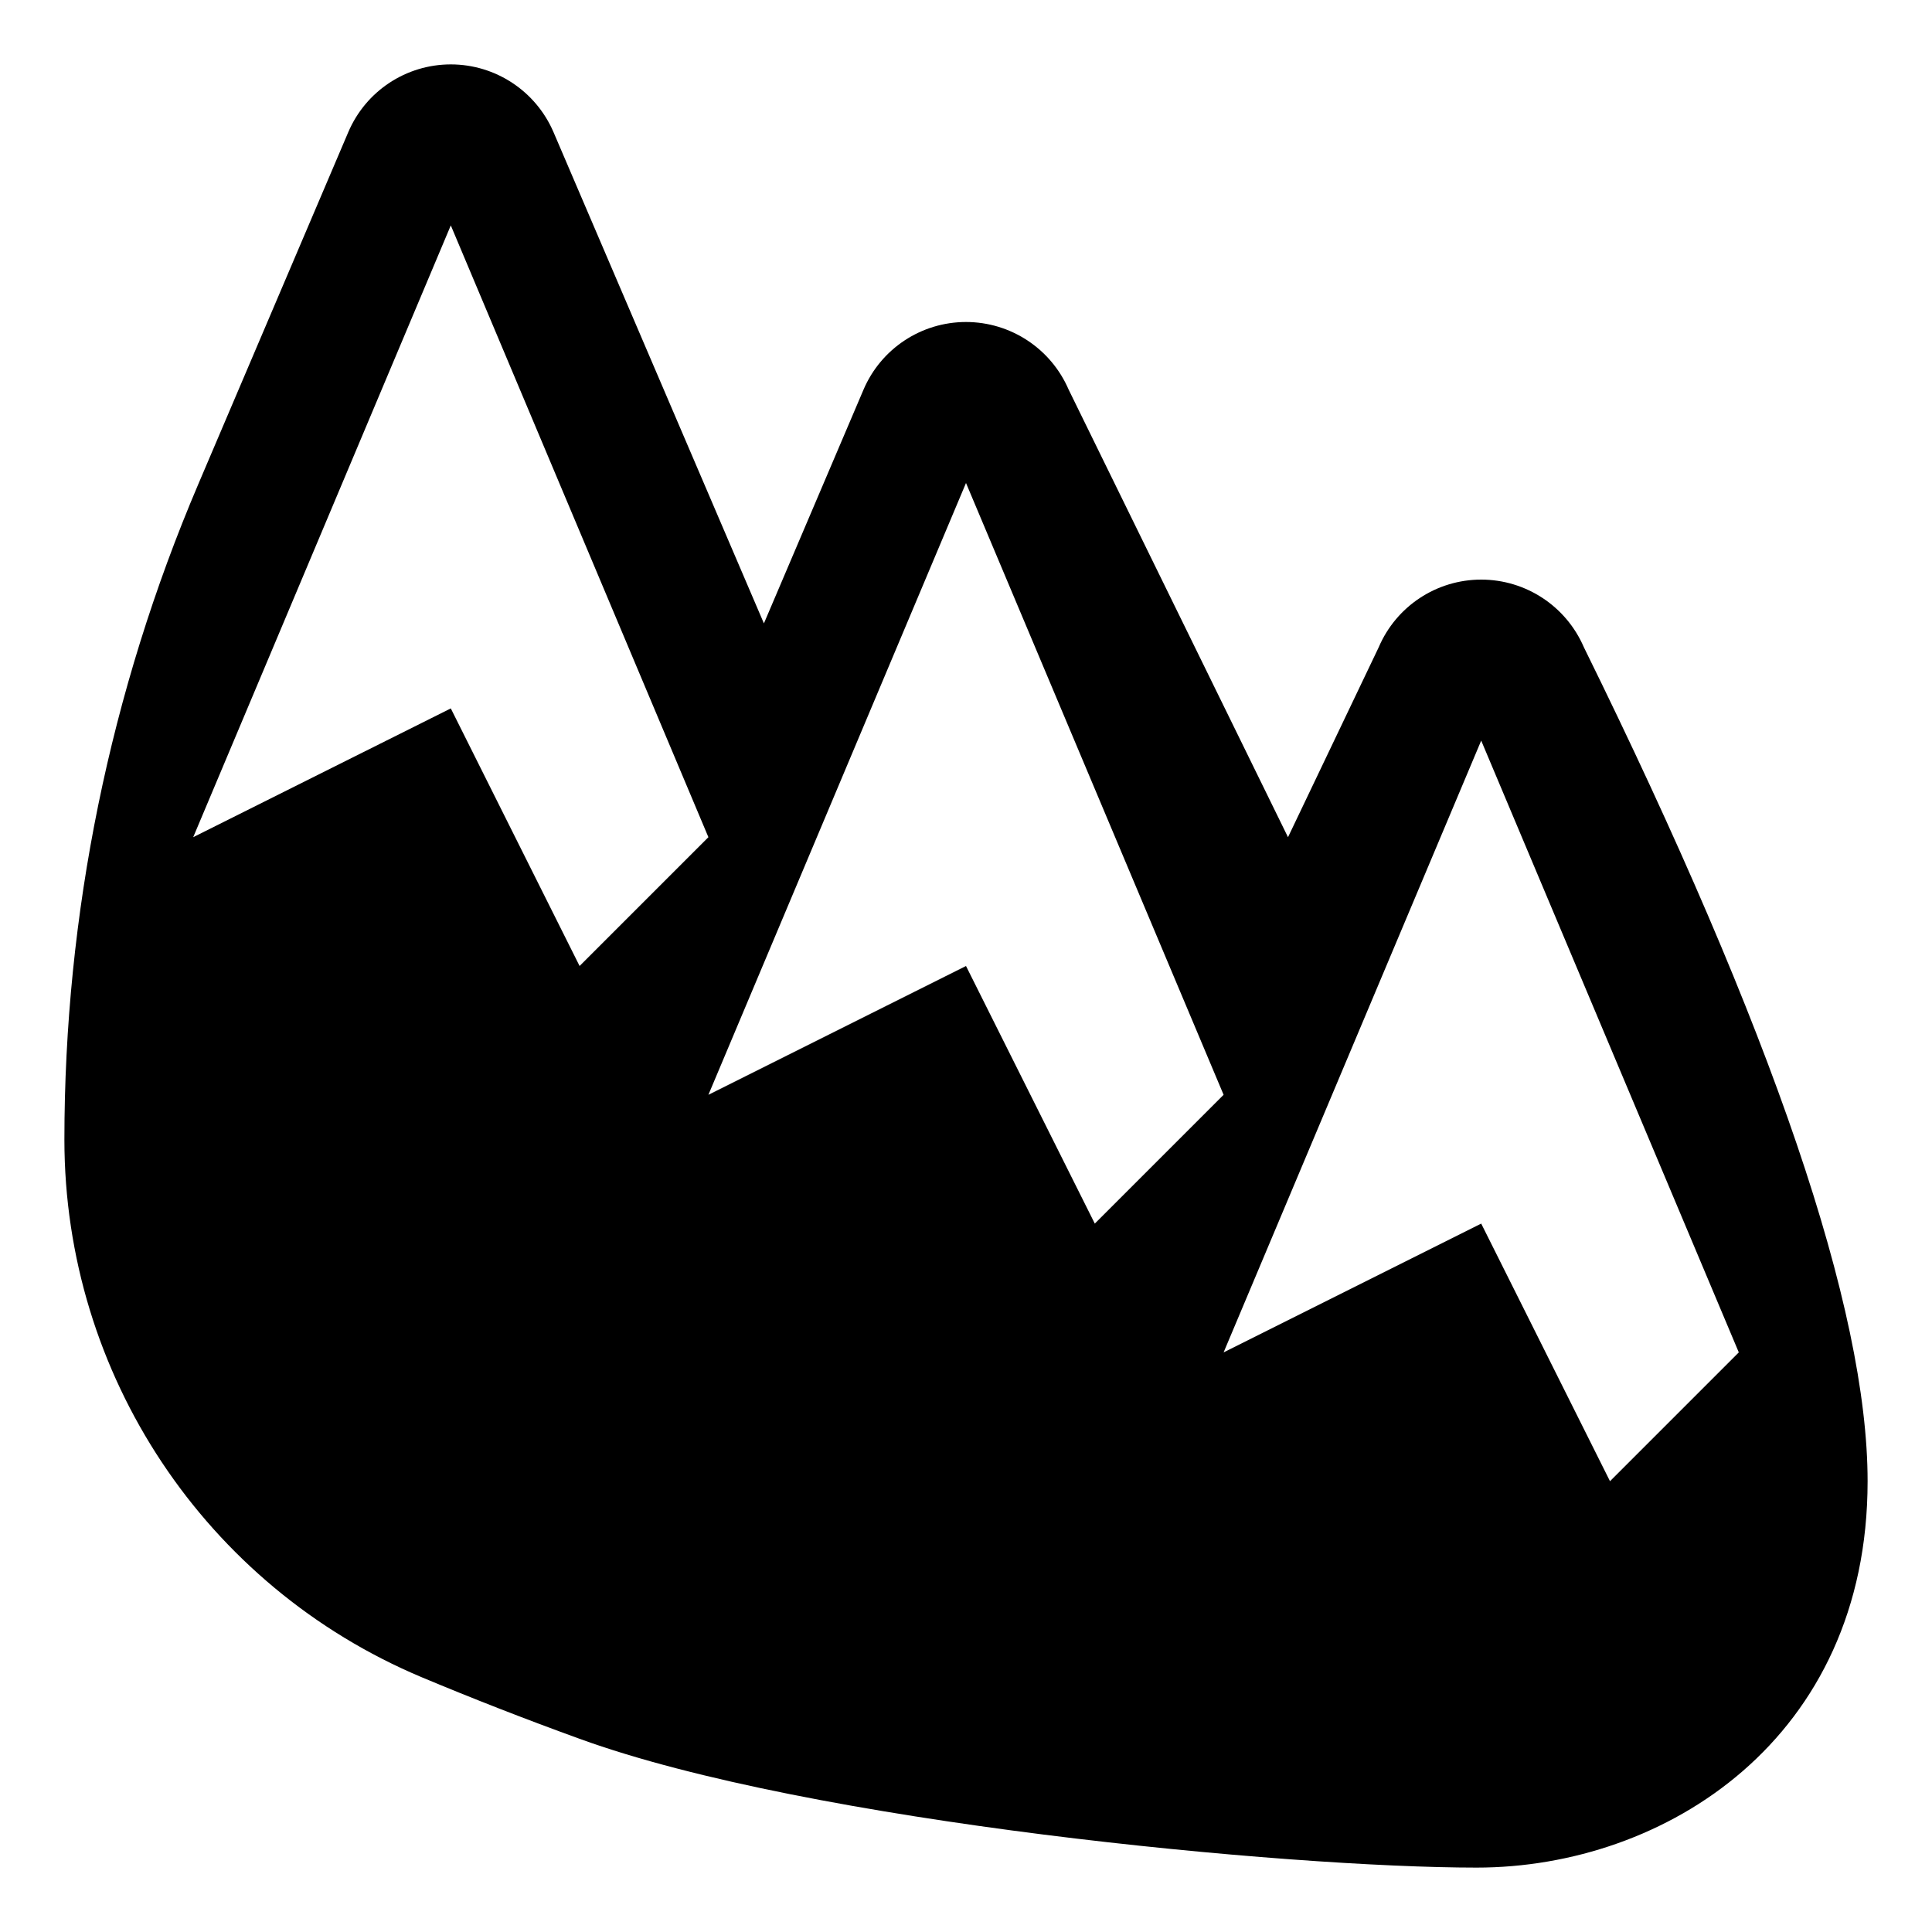
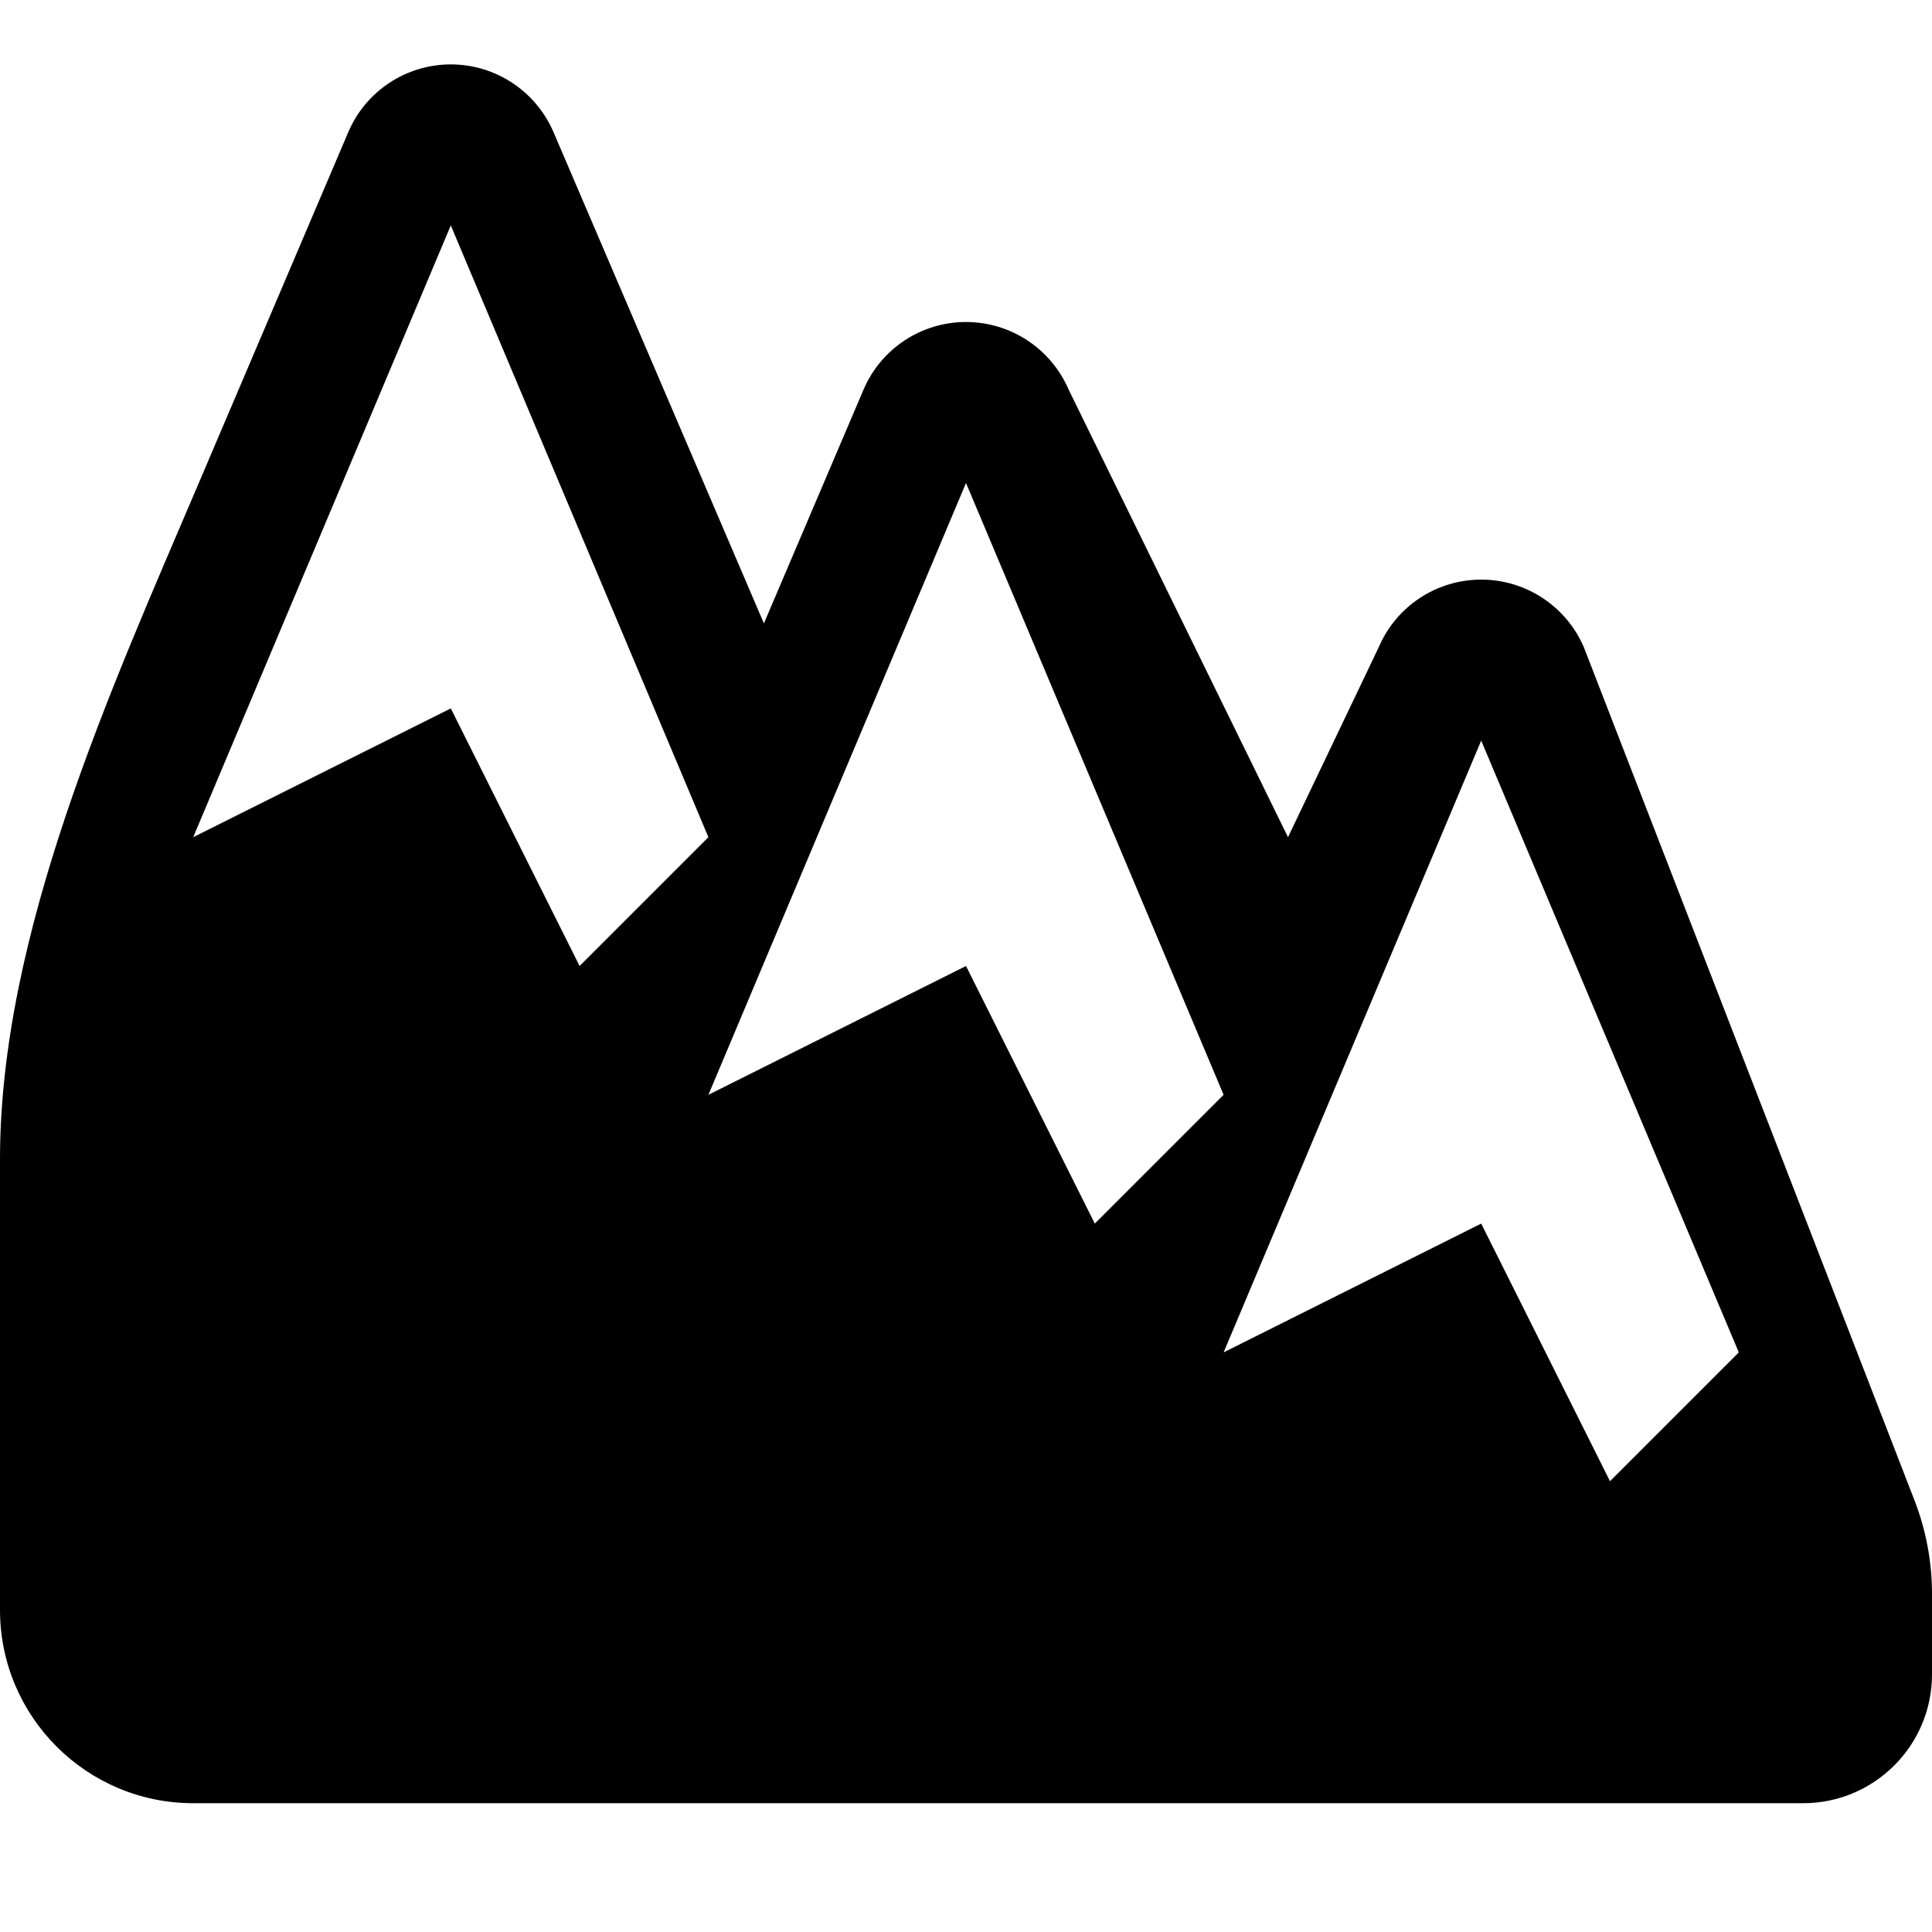
<svg xmlns="http://www.w3.org/2000/svg" width="15px" height="15px" viewBox="0 0 15 15" version="1.1">
-   <path d="M5.931,4.84 L6.704,3.026 C6.84,2.707 7.153,2.5 7.5,2.5 C7.847,2.5 8.16,2.707 8.297,3.025 L10,6.5 L10.704,5.026 C10.84,4.707 11.153,4.5 11.5,4.5 C11.847,4.5 12.16,4.707 12.297,5.025 C13.766,8.008 14.5,10.167 14.5,11.5 C14.5,13.5 12.929,14.5 11.464,14.5 C10,14.5 6.287,14.15 4.5,13.5 C4.064,13.342 3.656,13.182 3.274,13.022 C1.594,12.316 0.5,10.671 0.5,8.848 C0.5,7.099 0.854,5.367 1.54,3.758 L2.704,1.026 C2.84,0.707 3.153,0.5 3.5,0.5 C3.847,0.5 4.16,0.707 4.297,1.025 L5.931,4.84 Z M11.5,5.75 L9.5,10.5 L11.5,9.5 L12.5,11.5 L13.5,10.5 L11.5,5.75 Z M3.5,1.75 L1.5,6.5 L3.5,5.5 L4.5,7.5 L5.5,6.5 L3.5,1.75 Z M7.5,3.75 L5.5,8.5 L7.5,7.5 L8.5,9.5 L9.5,8.5 L7.5,3.75 Z" />
+   <path d="M5.931,4.84 L6.704,3.026 C6.84,2.707 7.153,2.5 7.5,2.5 C7.847,2.5 8.16,2.707 8.297,3.025 L10,6.5 L10.704,5.026 C10.84,4.707 11.153,4.5 11.5,4.5 C11.847,4.5 12.16,4.707 12.297,5.025 L14.865,11.651 C14.954,11.882 15,12.127 15,12.374 L15,13 C15,13.552 14.552,14 14,14 L1.5,14 C0.672,14 -8.61262573e-09,13.328 -8.61262583e-09,12.5 C-4.019222e-09,11.333 -2.00960772e-09,10.167 6.57173826e-15,9 C6.26989618e-15,7.25 0.854,5.367 1.54,3.758 L2.704,1.026 C2.84,0.707 3.153,0.5 3.5,0.5 C3.847,0.5 4.16,0.707 4.297,1.025 L5.931,4.84 Z M11.5,5.75 L9.5,10.5 L11.5,9.5 L12.5,11.5 L13.5,10.5 L11.5,5.75 Z M3.5,1.75 L1.5,6.5 L3.5,5.5 L4.5,7.5 L5.5,6.5 L3.5,1.75 Z M7.5,3.75 L5.5,8.5 L7.5,7.5 L8.5,9.5 L9.5,8.5 L7.5,3.75 Z" />
</svg>
